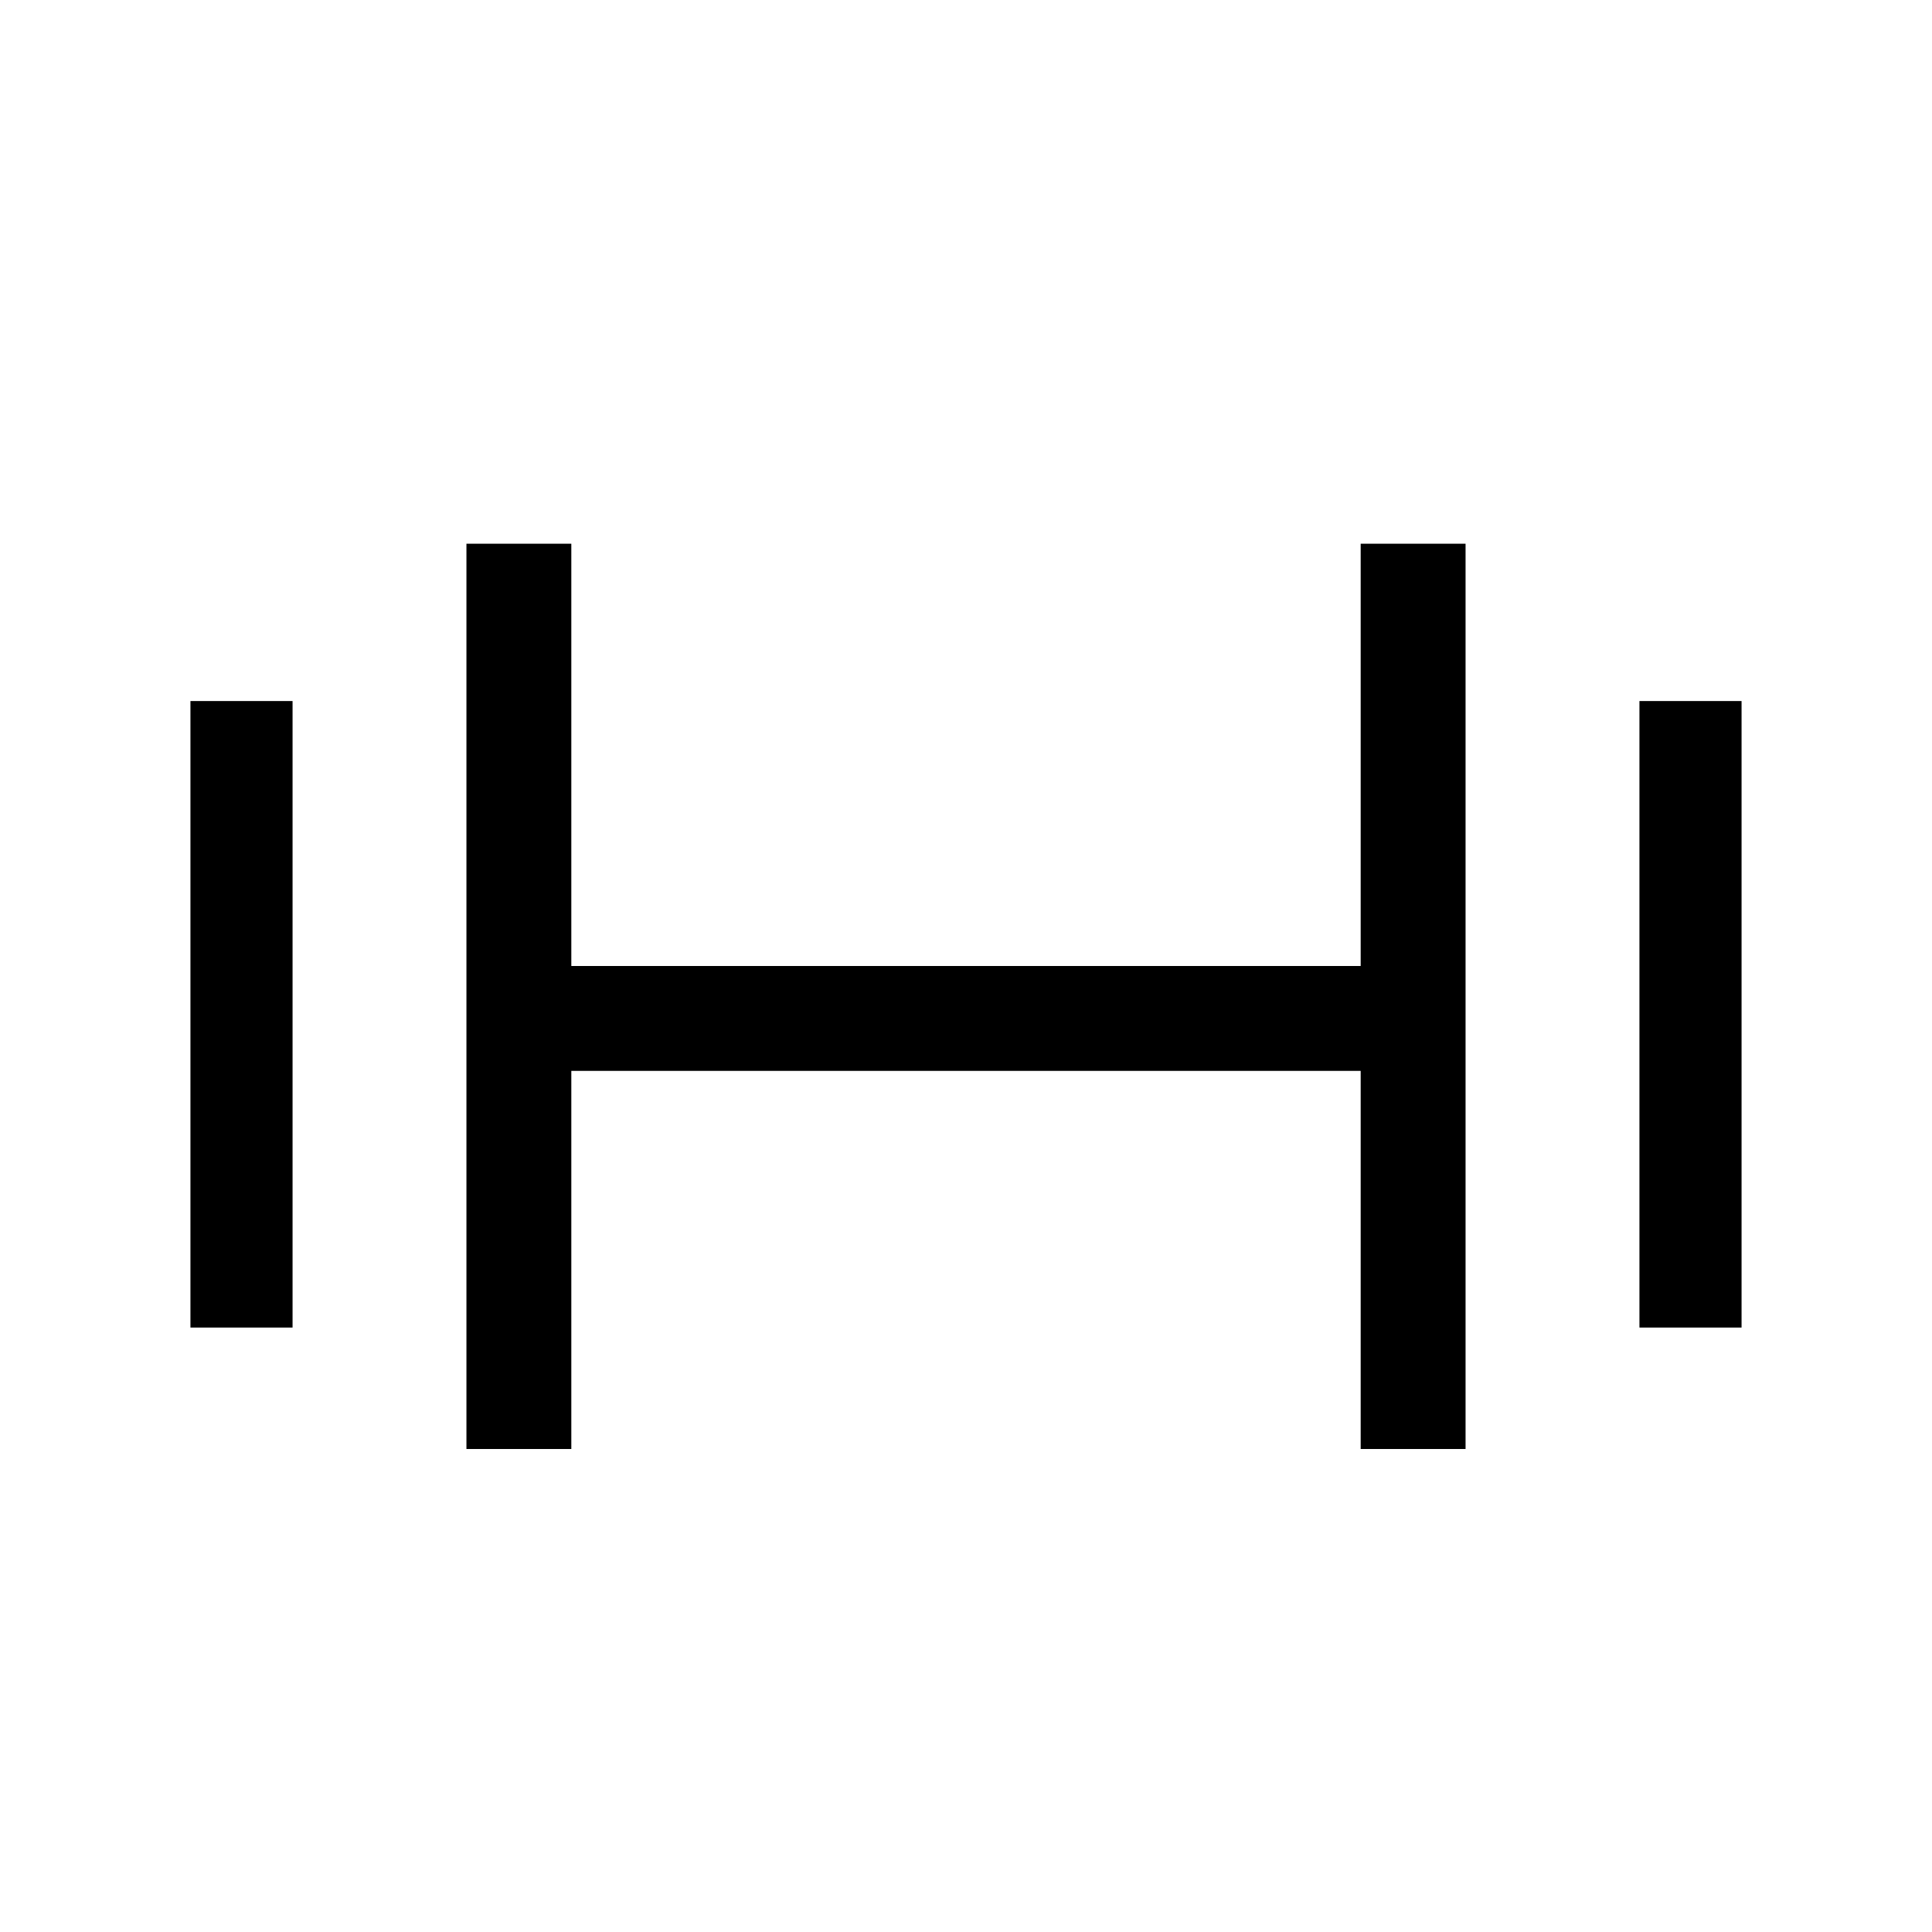
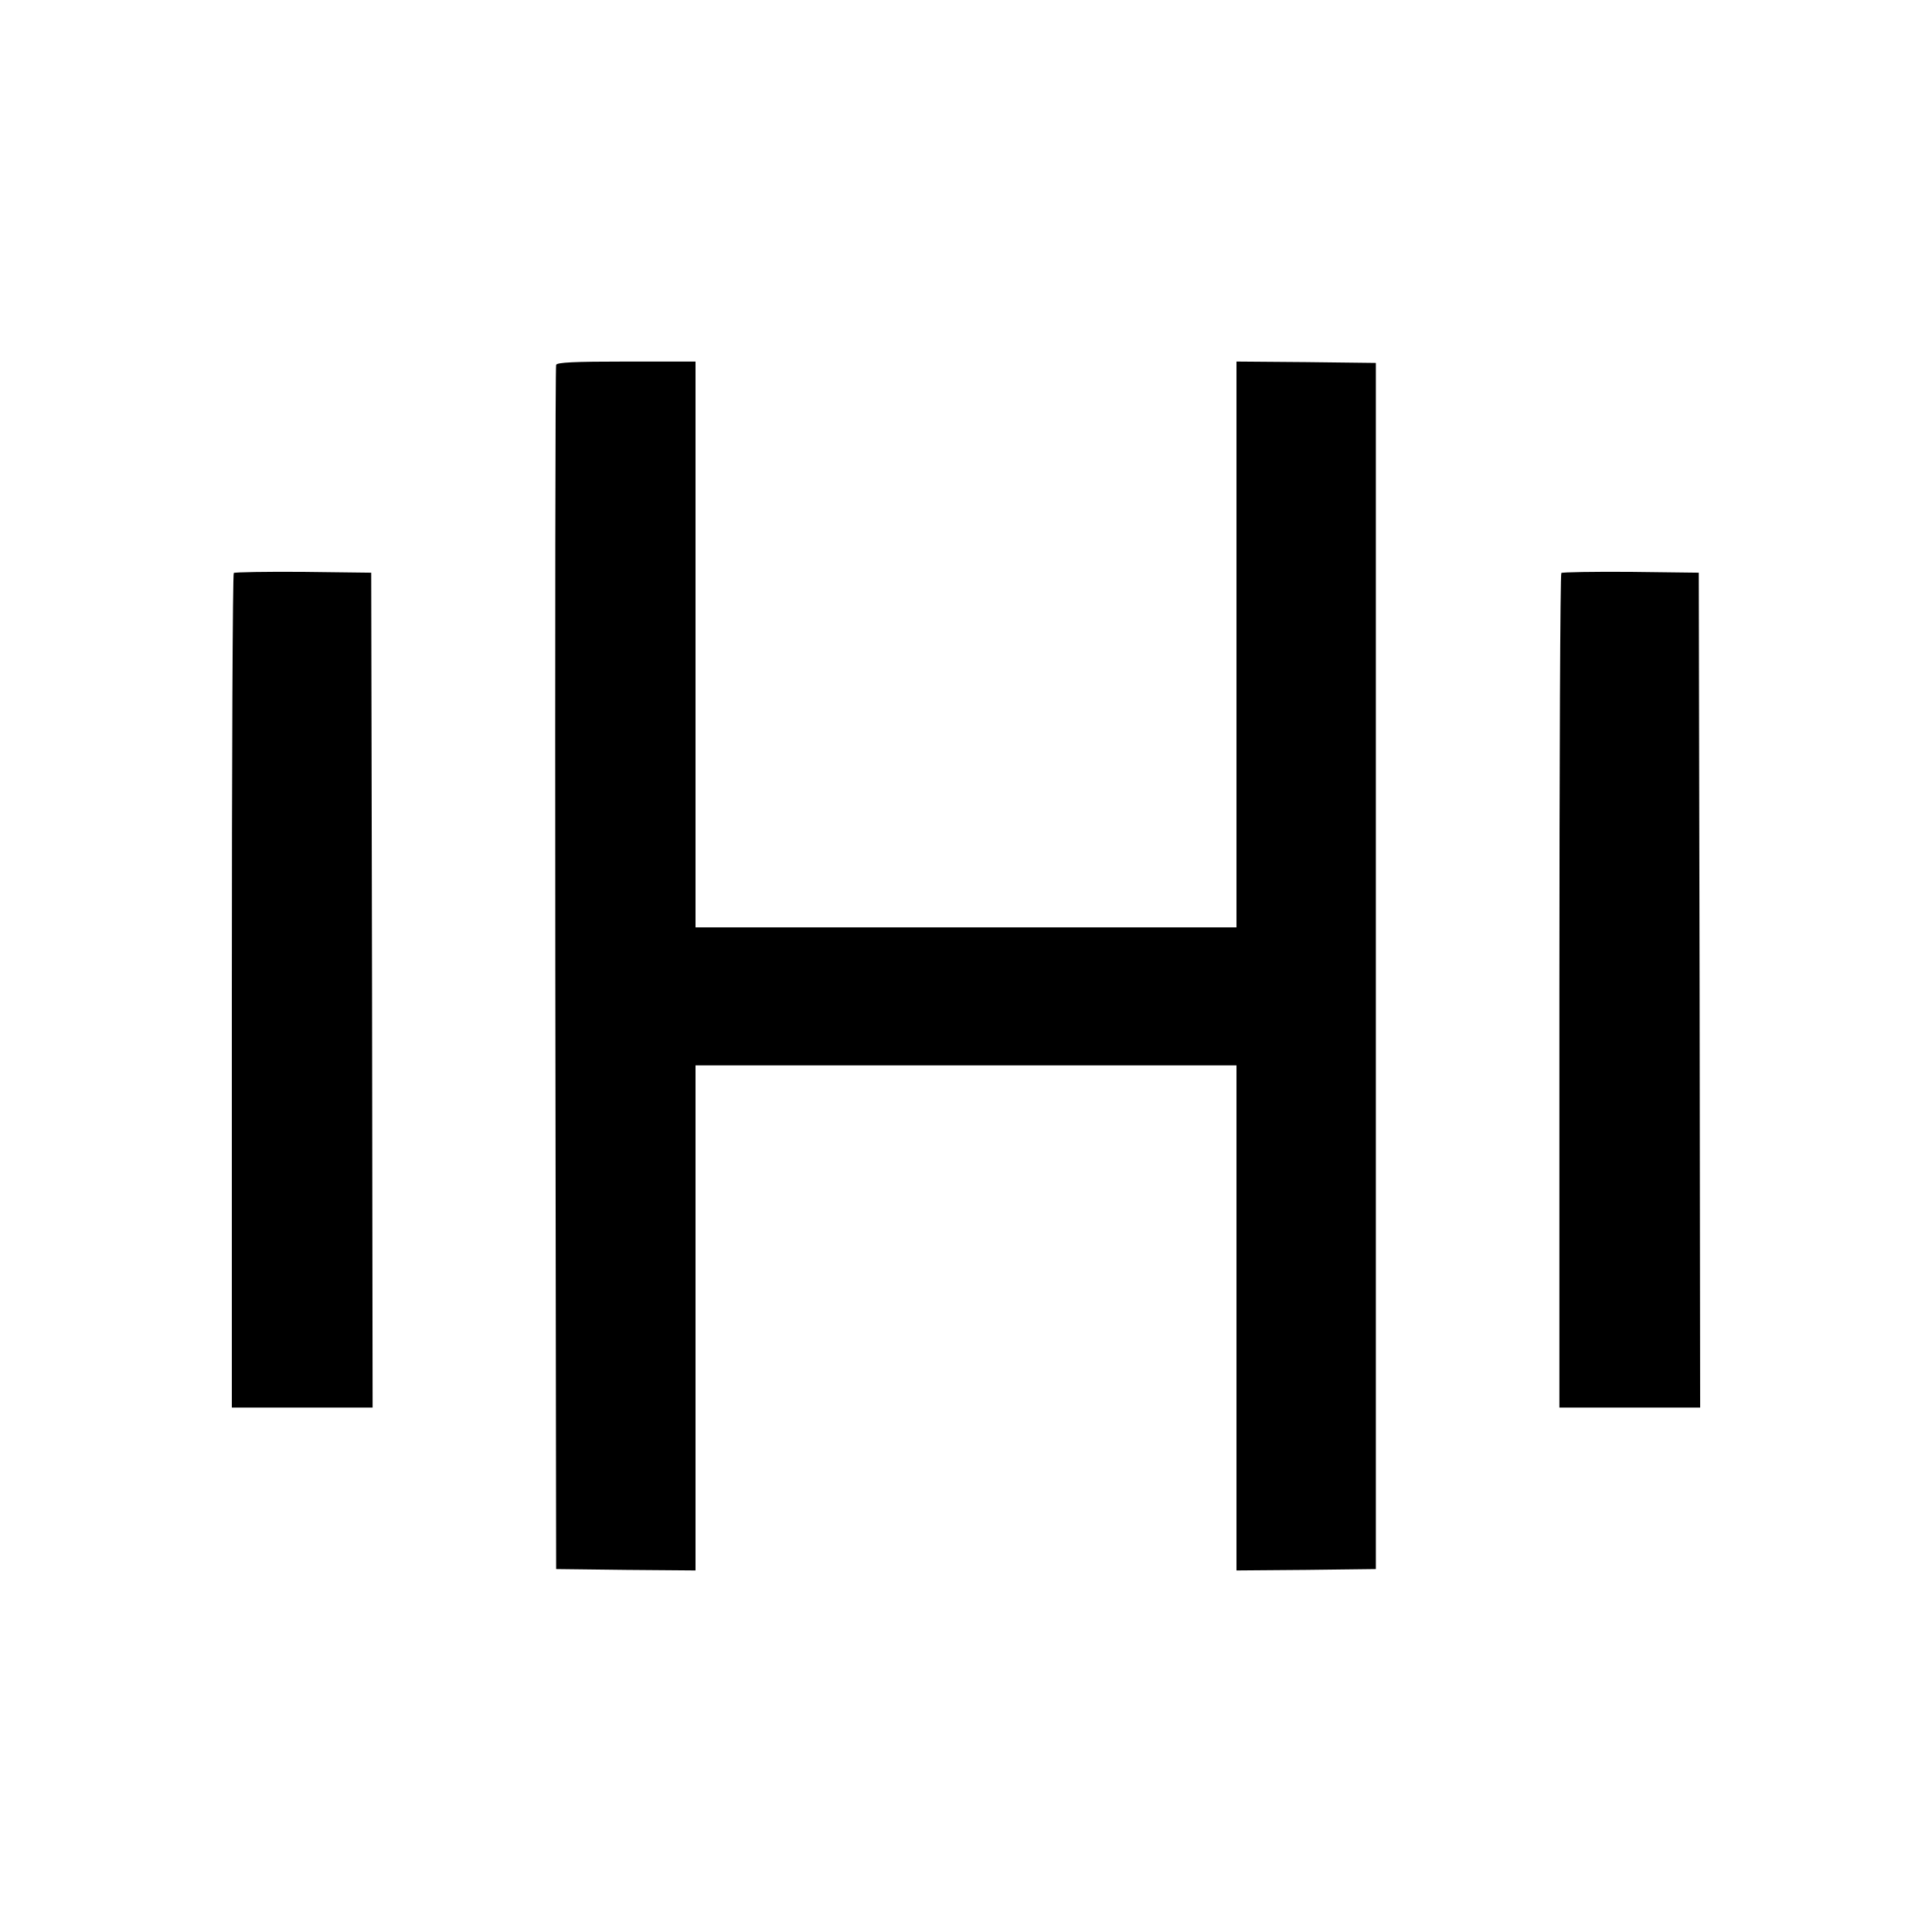
<svg xmlns="http://www.w3.org/2000/svg" version="1.0" width="700pt" height="700pt" viewBox="0 0 700 700" preserveAspectRatio="xMidYMid meet">
  <g transform="translate(0,700) scale(0.1,-0.1)" fill="#000000" stroke="none">
-     <path d="M1690 3390 l0 -1640 190 0 190 0 0 685 0 685 1430 0 1430 0 0 -685 0 -685 190 0 190 0 0 1640 0 1640 -190 0 -190 0 0 -765 0 -765 -1430 0 -1430 0 0 765 0 765 -190 0 -190 0 0 -1640z" />
-     <path d="M690 3325 l0 -1135 185 0 185 0 0 1135 0 1135 -185 0 -185 0 0 -1135z" />
-     <path d="M5940 3325 l0 -1135 185 0 185 0 0 1135 0 1135 -185 0 -185 0 0 -1135z" />
+     <path d="M2015 5678 c-3 -7 -4 -992 -3 -2188 l3 -2175 253 -3 252 -2 0 915 0 915 980 0 980 0 0 -915 0 -915 253 2 252 3 0 2185 0 2185 -252 3 -253 2 0 -1025 0 -1025 -980 0 -980 0 0 1025 0 1025 -250 0 c-191 0 -252 -3 -255 -12z" />
+     <path d="M847 4924 c-4 -4 -7 -686 -7 -1516 l0 -1508 255 0 255 0 -2 1513 -3 1512 -246 3 c-135 1 -248 -1 -252 -4z" />
+     <path d="M5657 4924 c-4 -4 -7 -686 -7 -1516 l0 -1508 255 0 255 0 -2 1513 -3 1512 -246 3 c-135 1 -248 -1 -252 -4z" />
  </g>
</svg>
